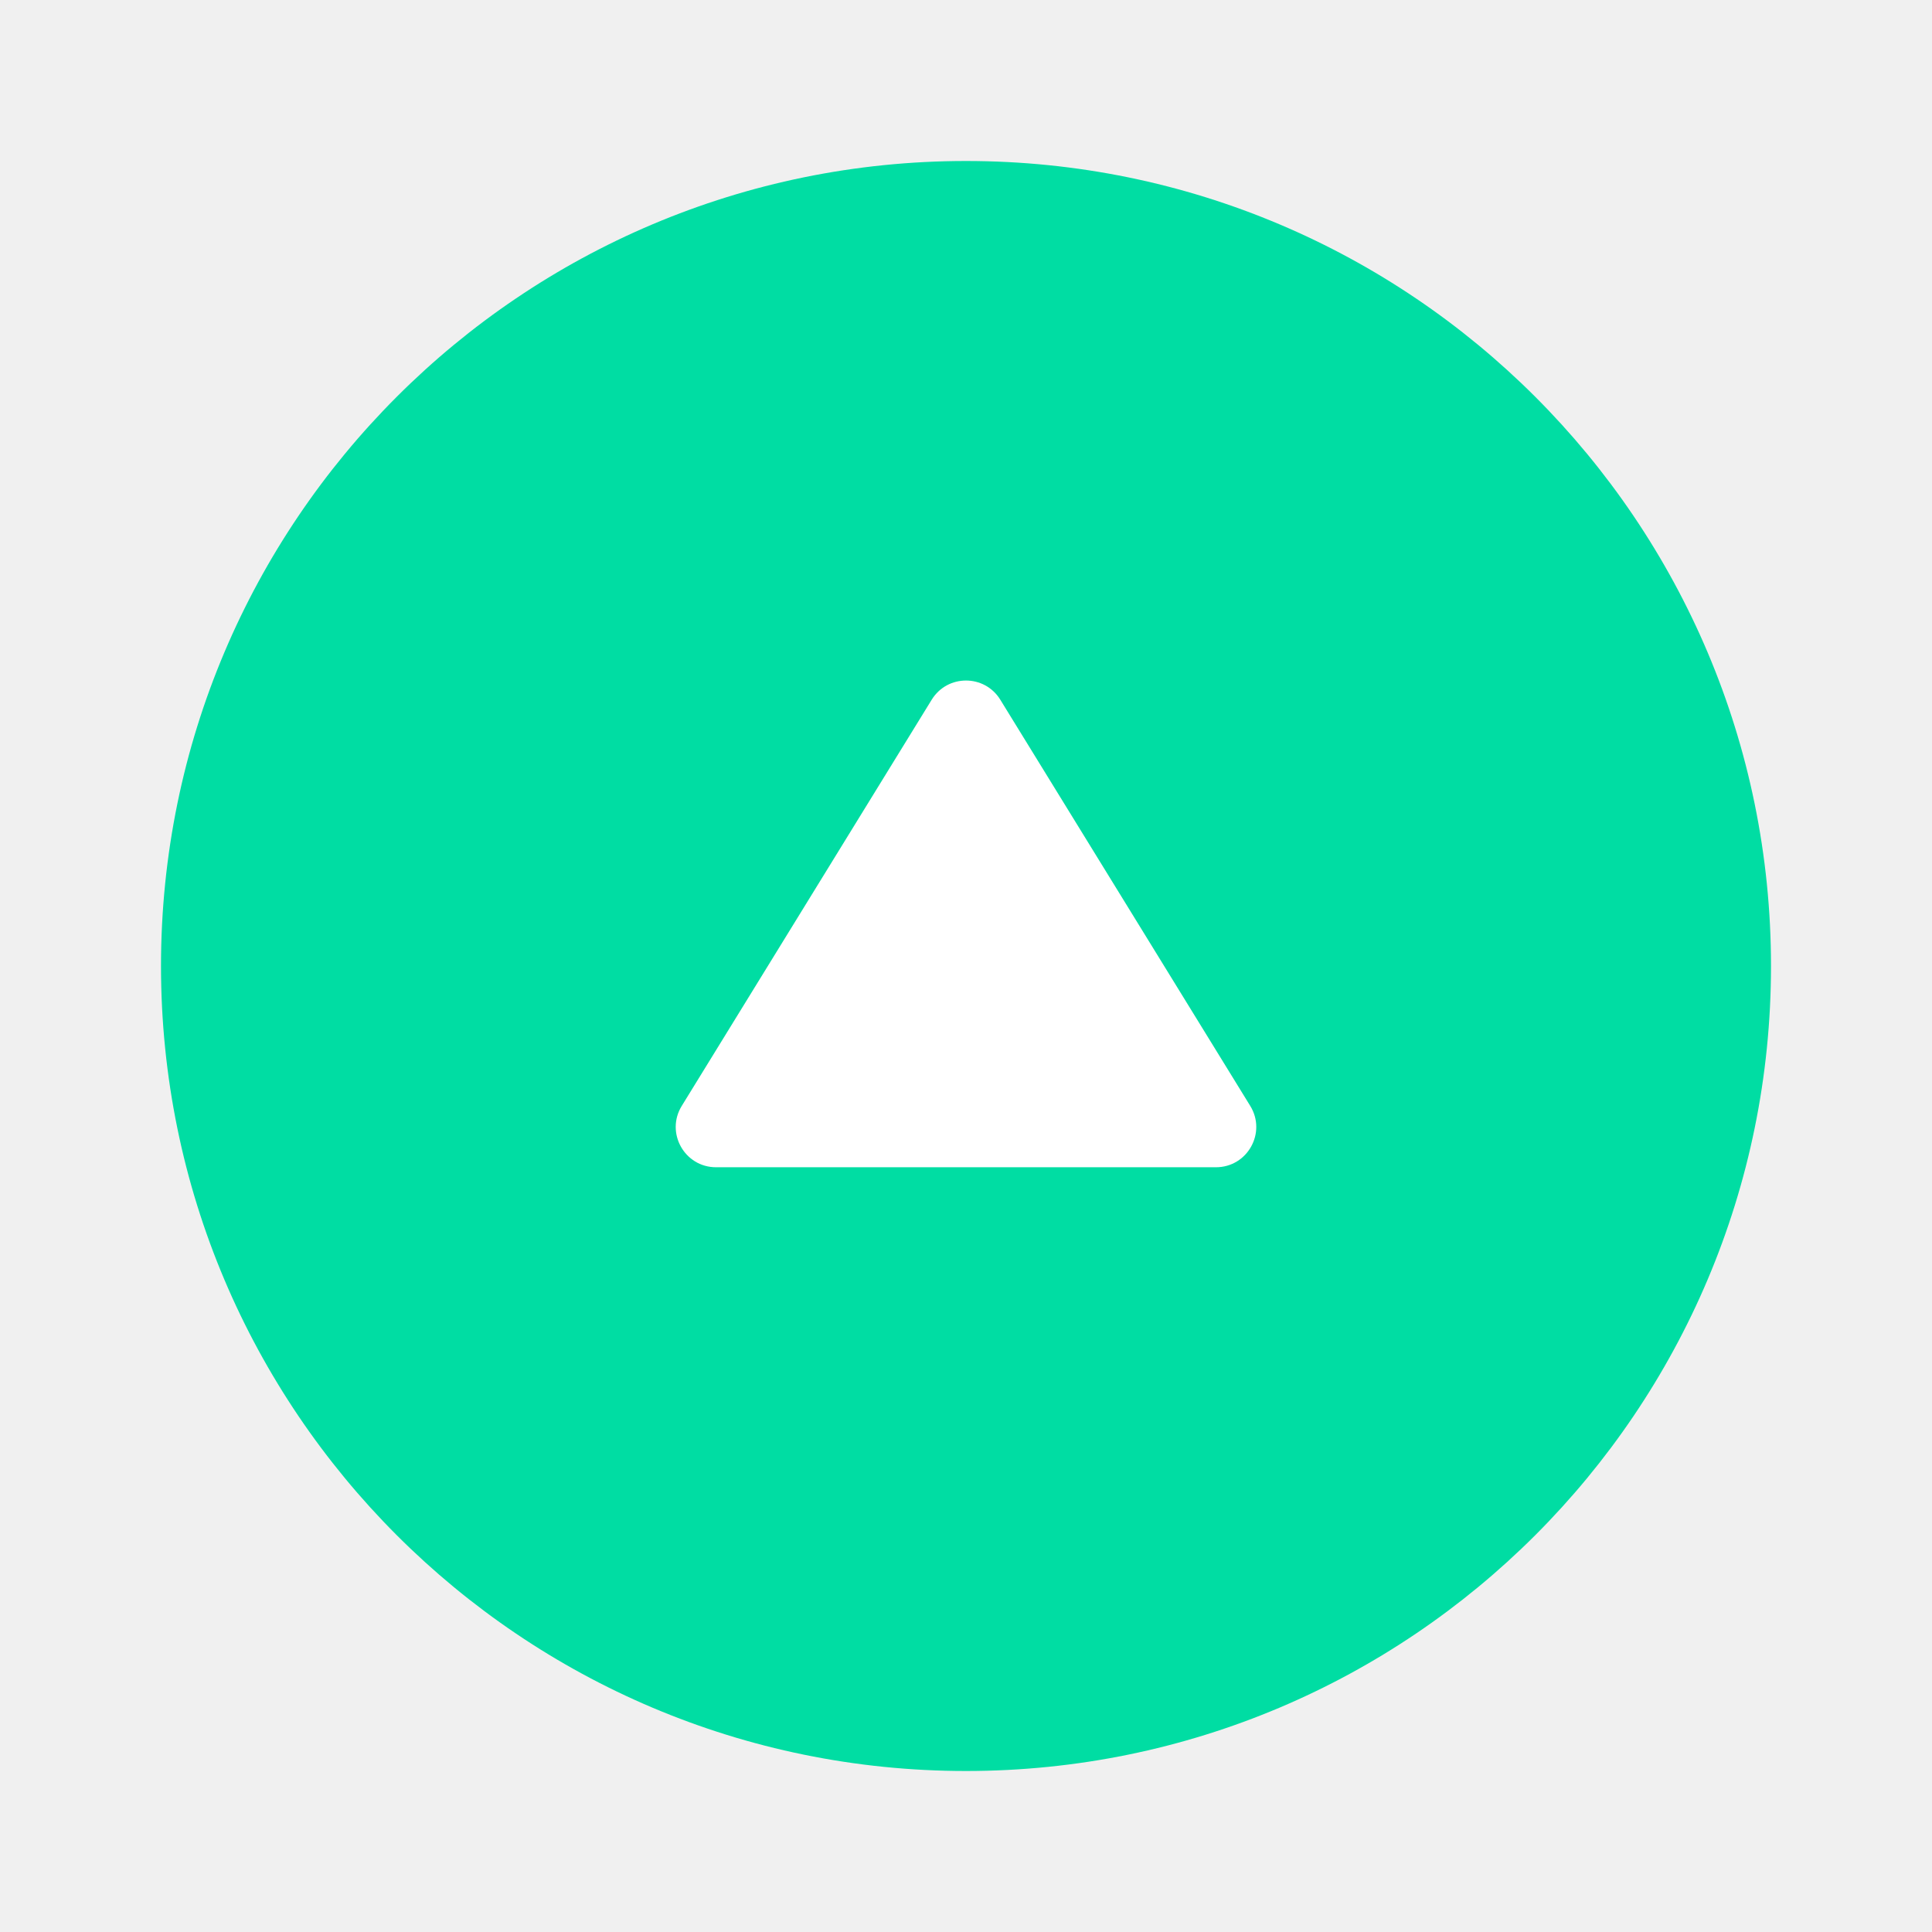
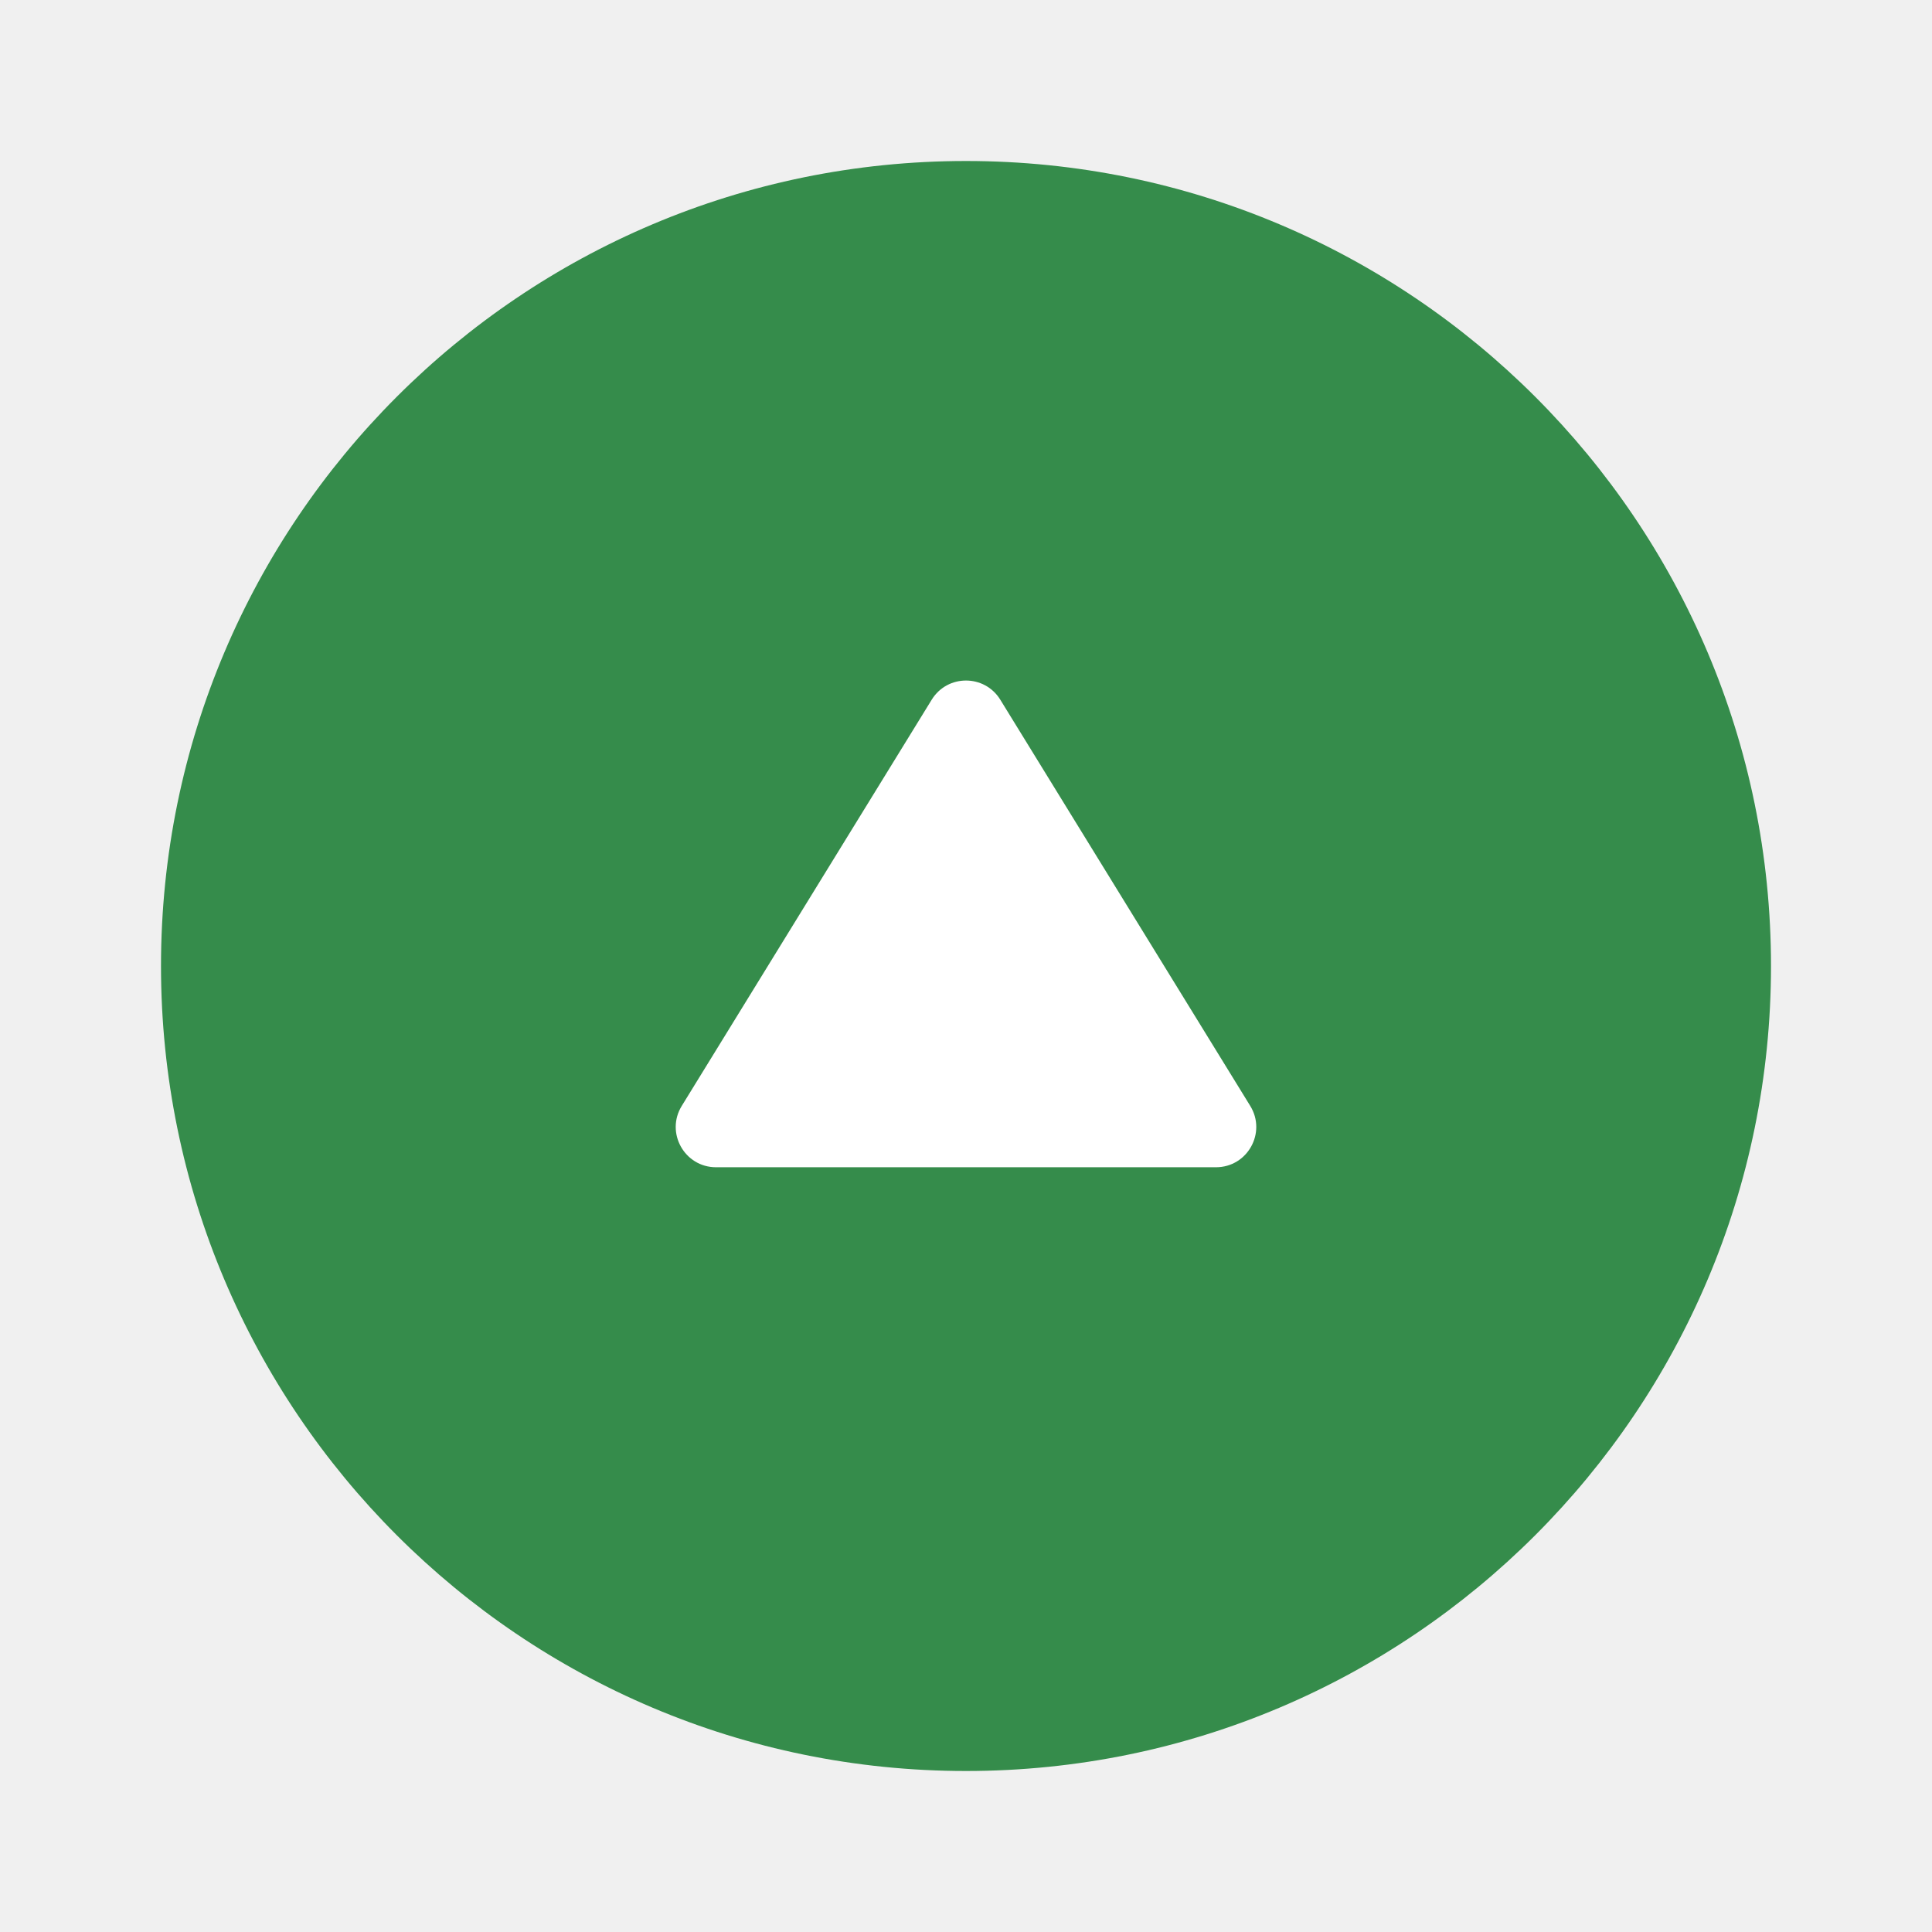
<svg xmlns="http://www.w3.org/2000/svg" width="48" height="48" viewBox="0 0 48 48" fill="none">
-   <path d="M24 44C35.046 44 44 35.046 44 24C44 12.954 35.046 4 24 4C12.954 4 4 12.954 4 24C4 35.046 12.954 44 24 44Z" fill="#00DDA3" />
+   <path d="M24 44C35.046 44 44 35.046 44 24C44 12.954 35.046 4 24 4C12.954 4 4 12.954 4 24C4 35.046 12.954 44 24 44Z" fill="#358C4B" />
  <path d="M24.852 17.384C24.461 16.749 23.539 16.749 23.148 17.384L16.938 27.476C16.528 28.142 17.007 29 17.79 29H30.21C30.993 29 31.472 28.142 31.062 27.476L24.852 17.384Z" fill="white" />
</svg>
